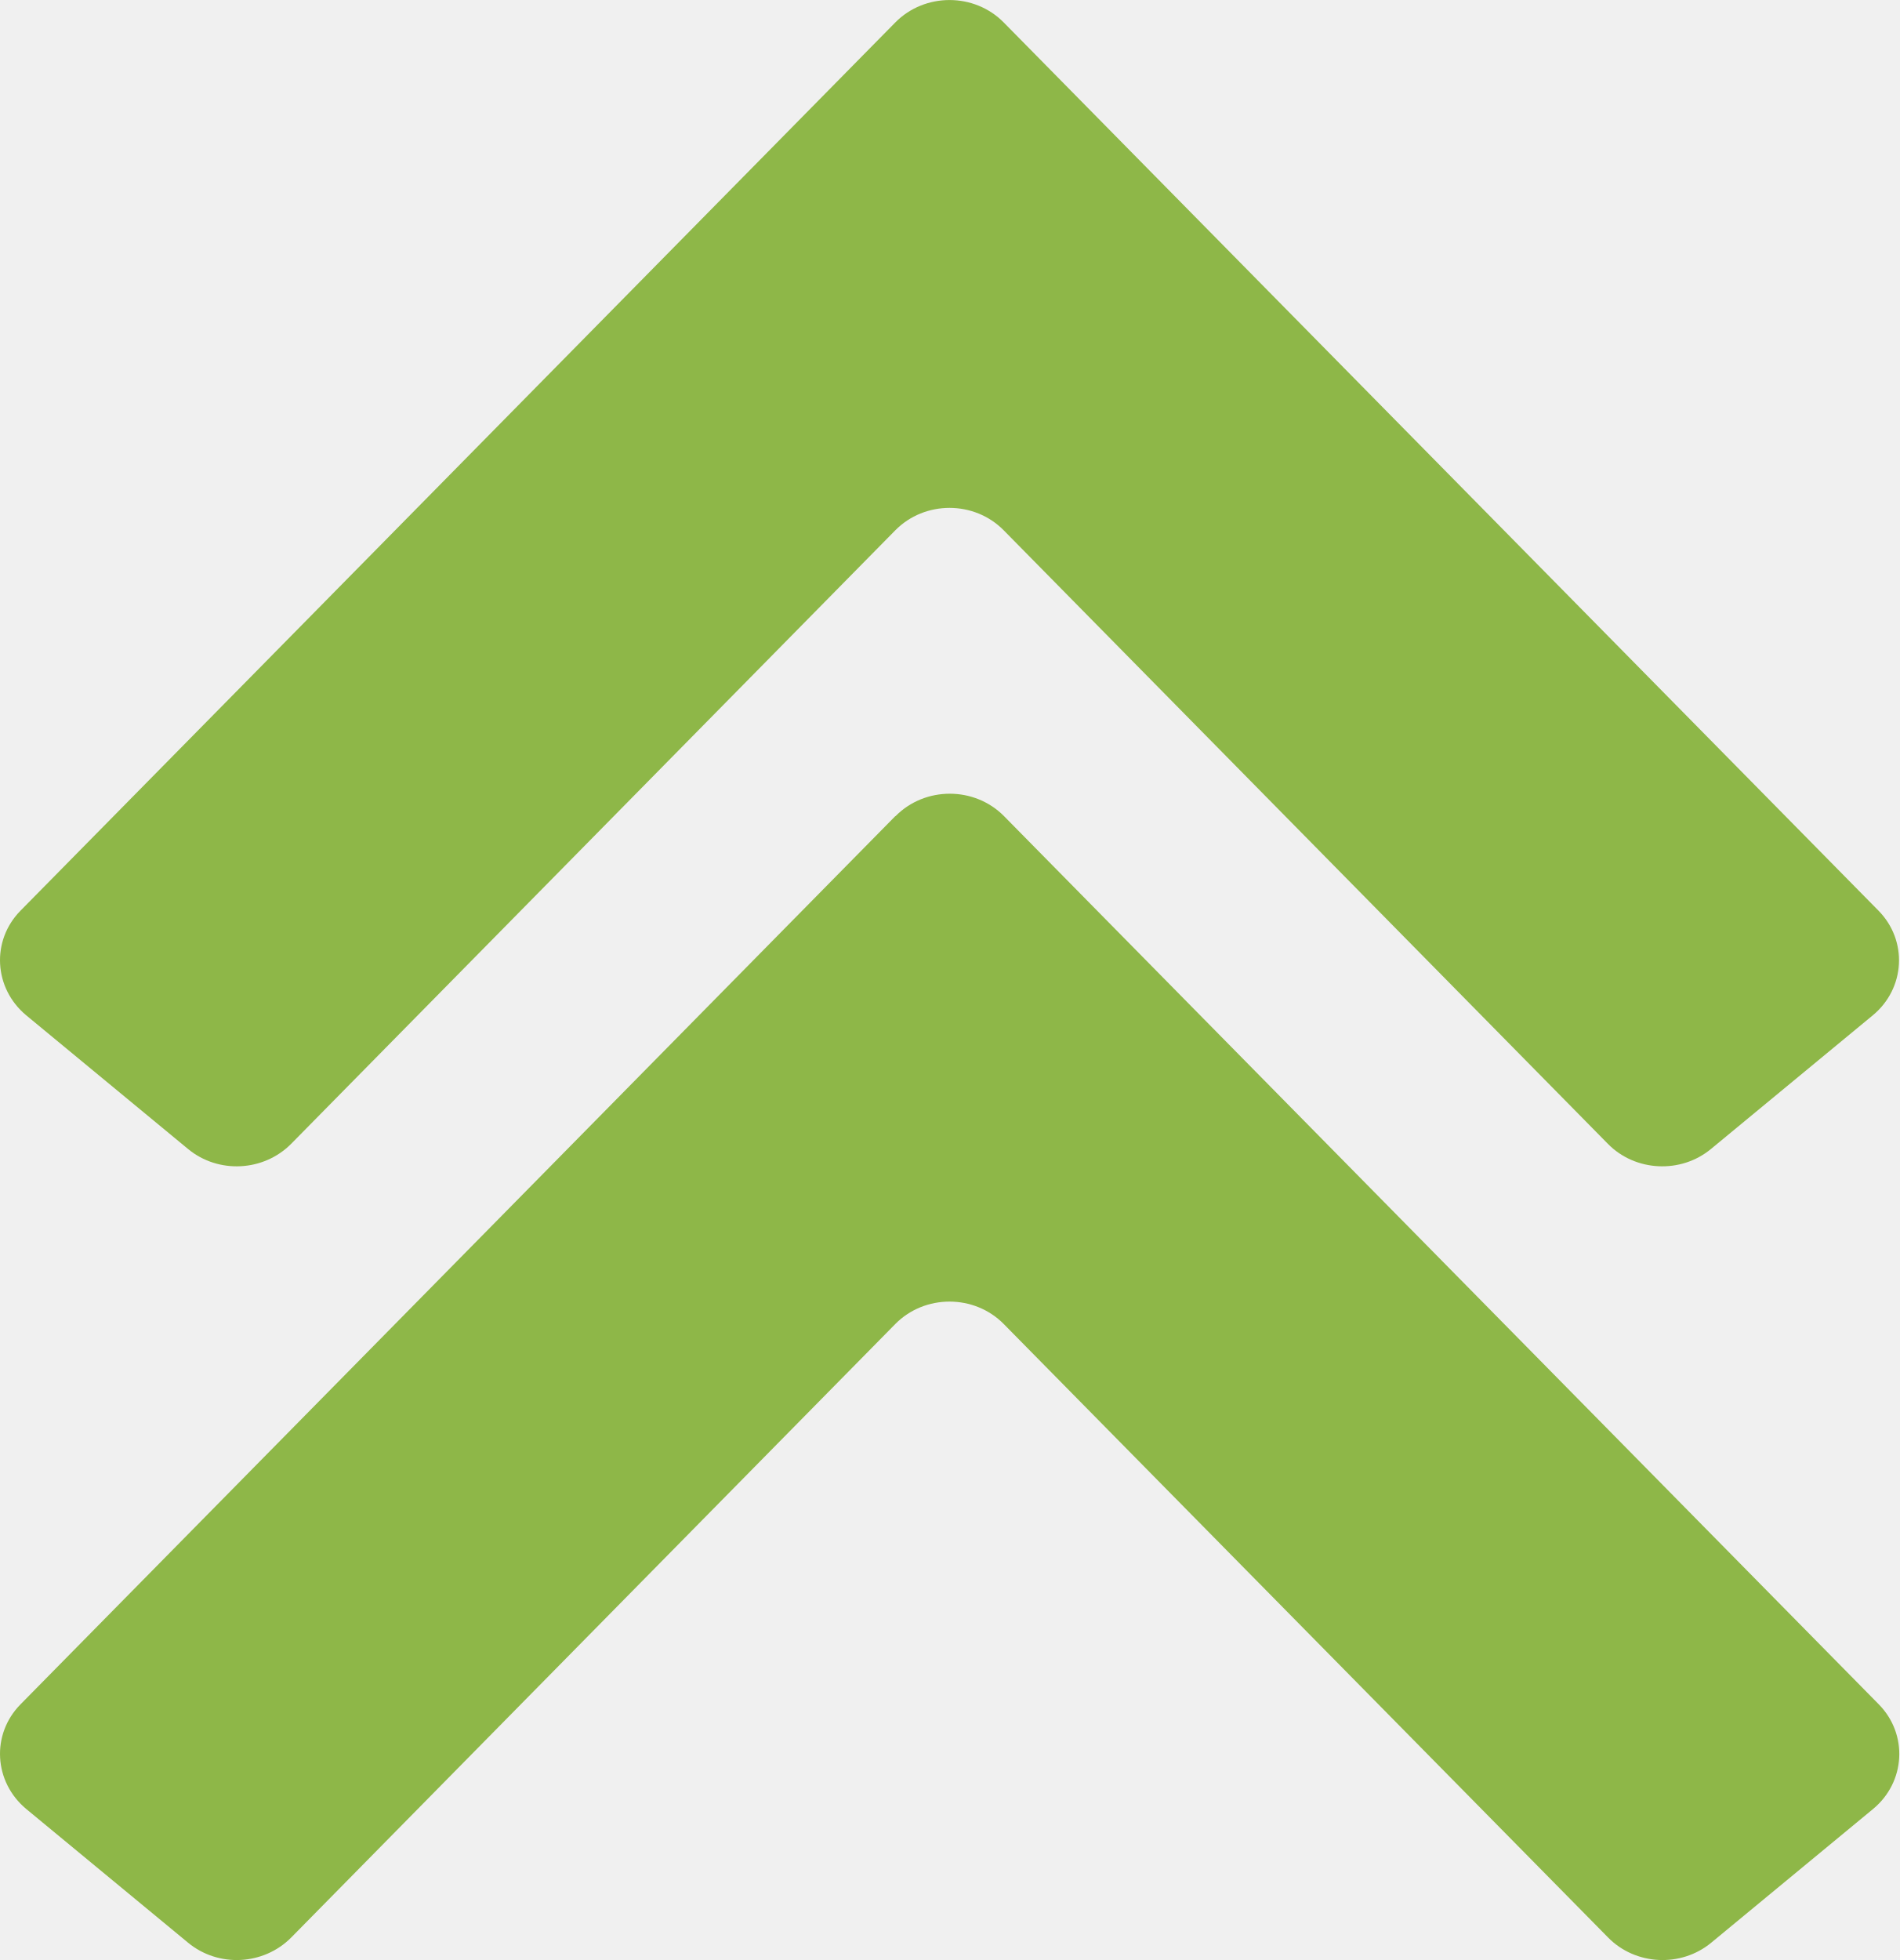
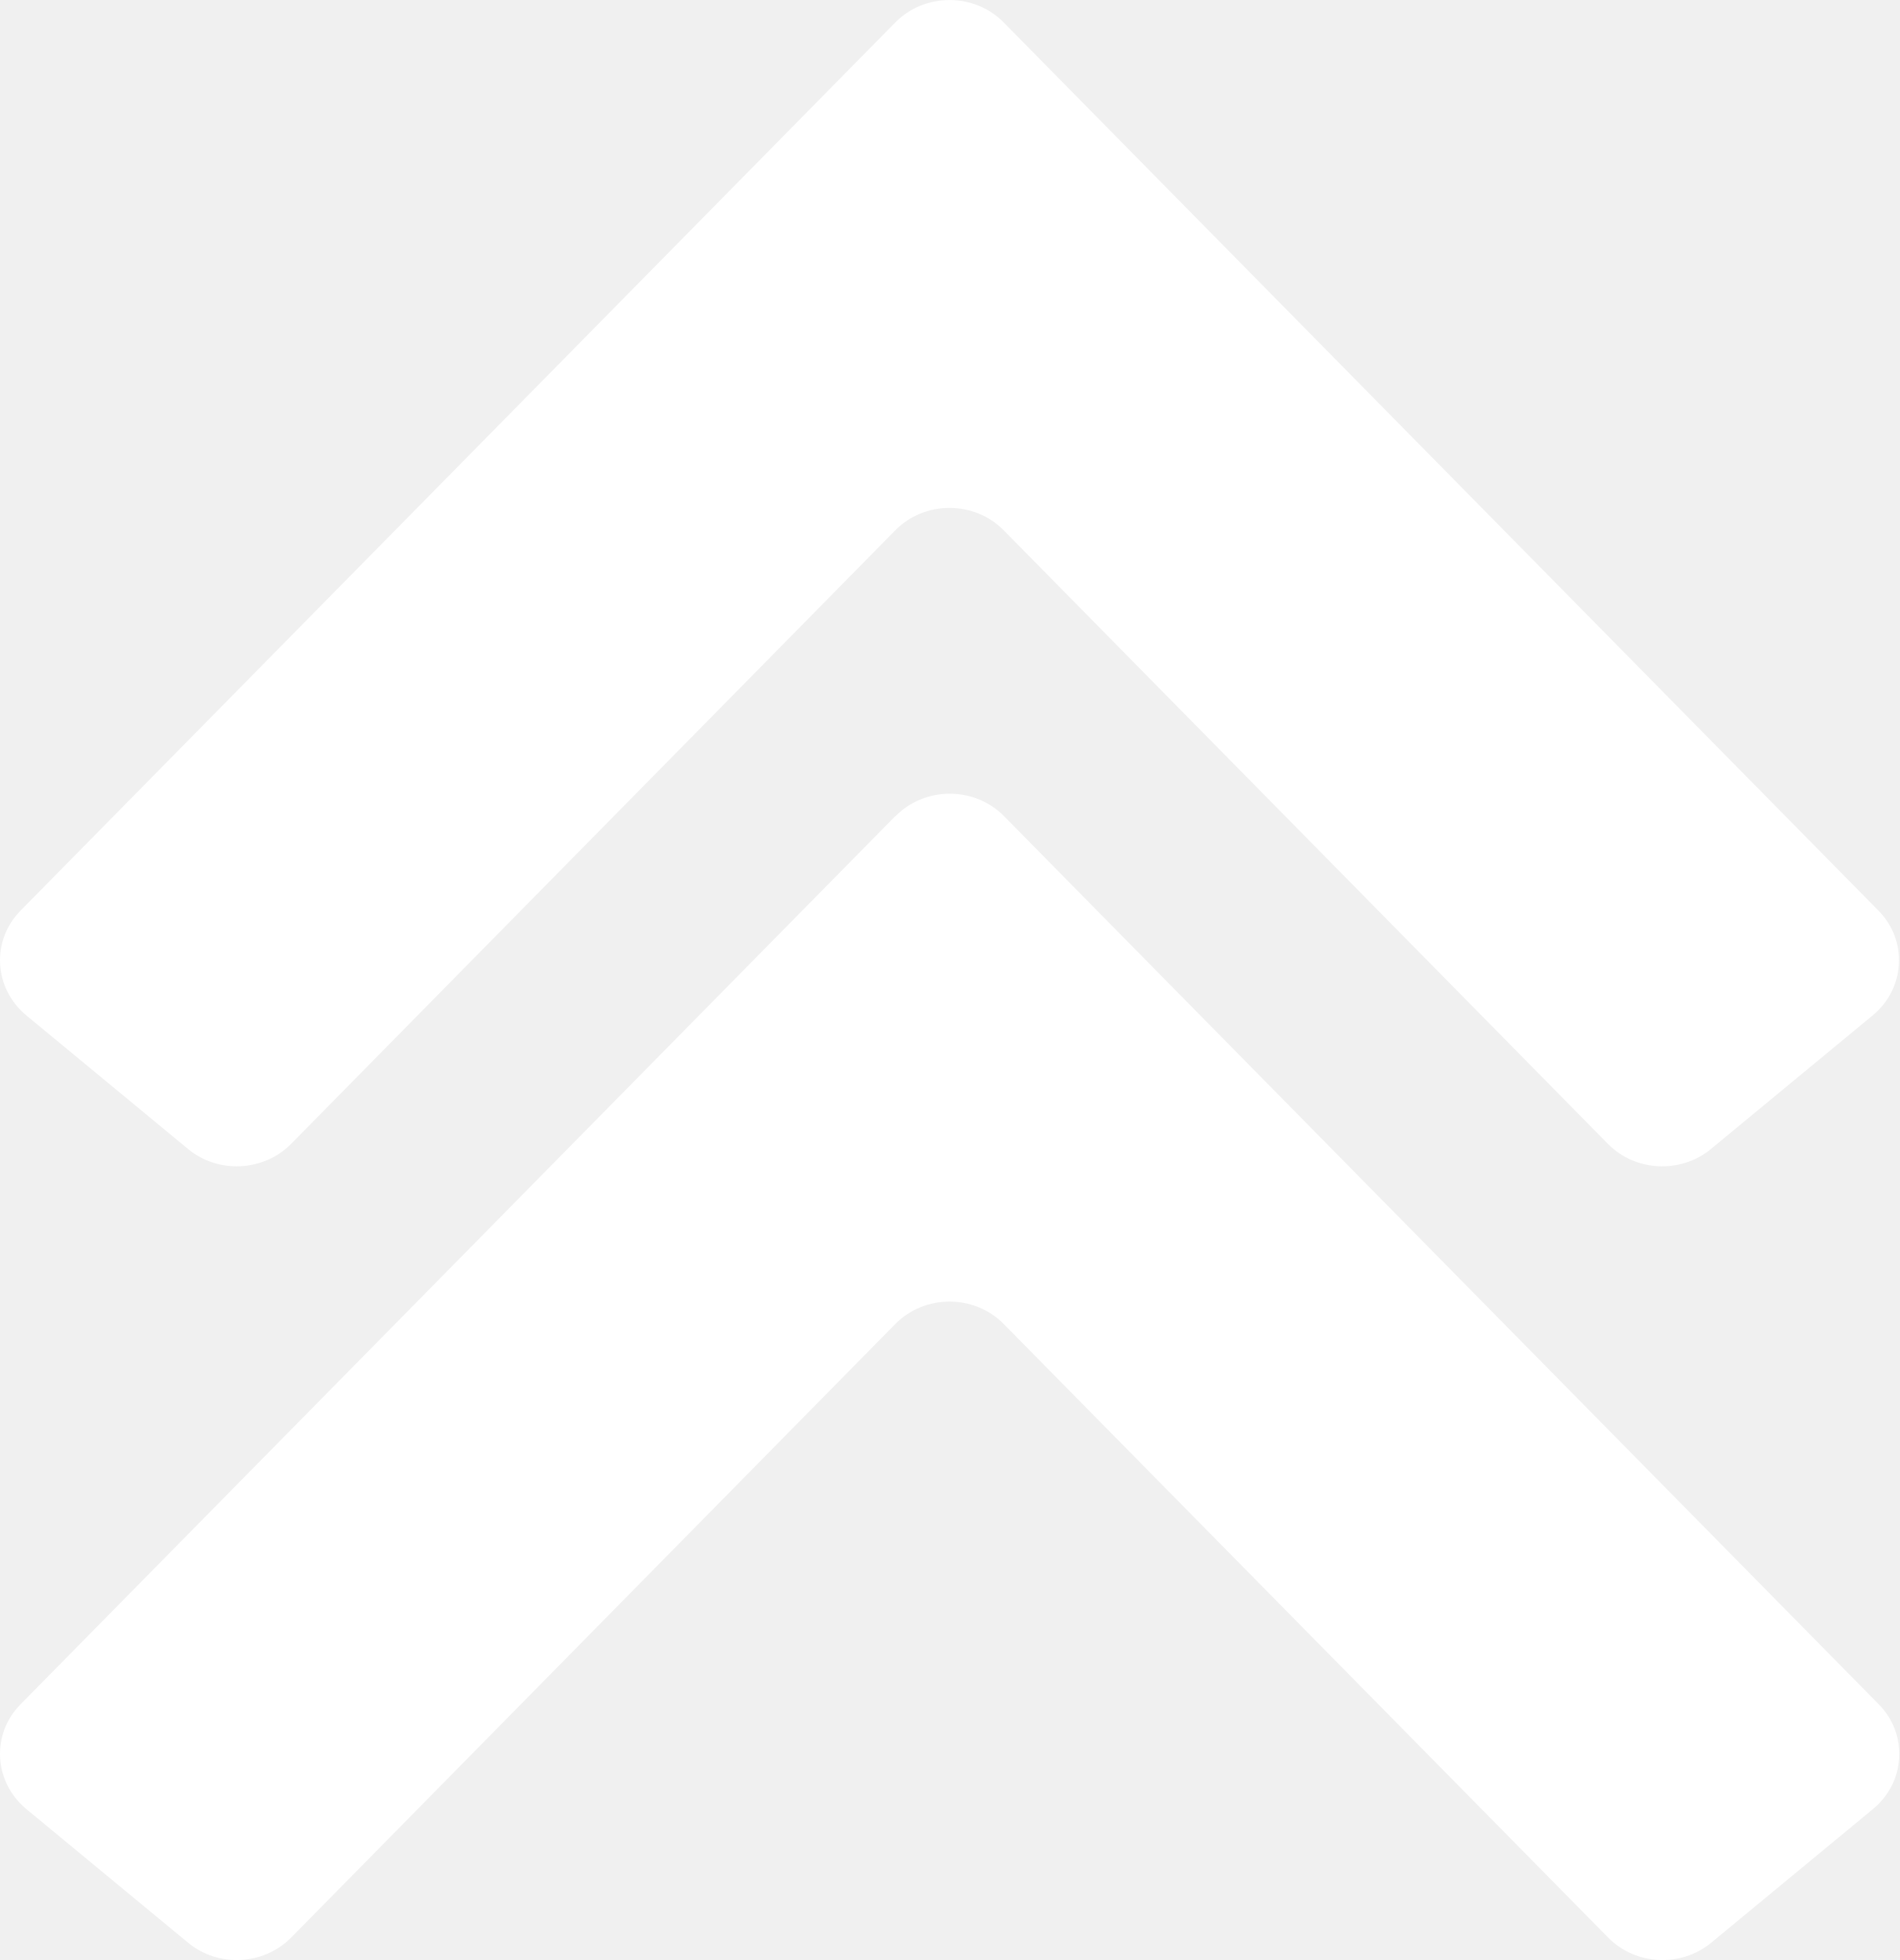
<svg xmlns="http://www.w3.org/2000/svg" width="63" height="65" viewBox="0 0 63 65" fill="none">
-   <path fill-rule="evenodd" clip-rule="evenodd" d="M0.868 59.99C-0.208 59.091 -0.298 57.515 0.68 56.522L29.696 27.067H29.704C30.682 26.074 32.327 26.074 33.305 27.067L62.321 56.522C63.298 57.515 63.209 59.099 62.133 59.99L56.764 64.425C55.76 65.256 54.249 65.179 53.342 64.255L33.296 43.91C32.319 42.917 30.674 42.917 29.696 43.91L9.659 64.255C8.743 65.179 7.241 65.256 6.237 64.425L0.868 59.99ZM0.867 33.669C-0.209 32.77 -0.297 31.194 0.68 30.201L29.696 0.746C30.674 -0.247 32.318 -0.247 33.295 0.746L62.311 30.201C63.289 31.194 63.2 32.778 62.124 33.669L56.755 38.103C55.751 38.934 54.239 38.857 53.333 37.932L33.295 17.588C32.318 16.595 30.674 16.595 29.696 17.588L9.659 37.932C8.743 38.857 7.24 38.934 6.236 38.103L0.867 33.669Z" fill="#8EB748" />
+   <path fill-rule="evenodd" clip-rule="evenodd" d="M0.868 59.99C-0.208 59.091 -0.298 57.515 0.68 56.522L29.696 27.067H29.704C30.682 26.074 32.327 26.074 33.305 27.067L62.321 56.522C63.298 57.515 63.209 59.099 62.133 59.99L56.764 64.425C55.76 65.256 54.249 65.179 53.342 64.255L33.296 43.91C32.319 42.917 30.674 42.917 29.696 43.91L9.659 64.255C8.743 65.179 7.241 65.256 6.237 64.425L0.868 59.99ZM0.867 33.669C-0.209 32.77 -0.297 31.194 0.68 30.201L29.696 0.746C30.674 -0.247 32.318 -0.247 33.295 0.746L62.311 30.201C63.289 31.194 63.2 32.778 62.124 33.669L56.755 38.103C55.751 38.934 54.239 38.857 53.333 37.932L33.295 17.588C32.318 16.595 30.674 16.595 29.696 17.588L9.659 37.932C8.743 38.857 7.24 38.934 6.236 38.103L0.867 33.669Z" fill="#FFFFFF" />
</svg>
